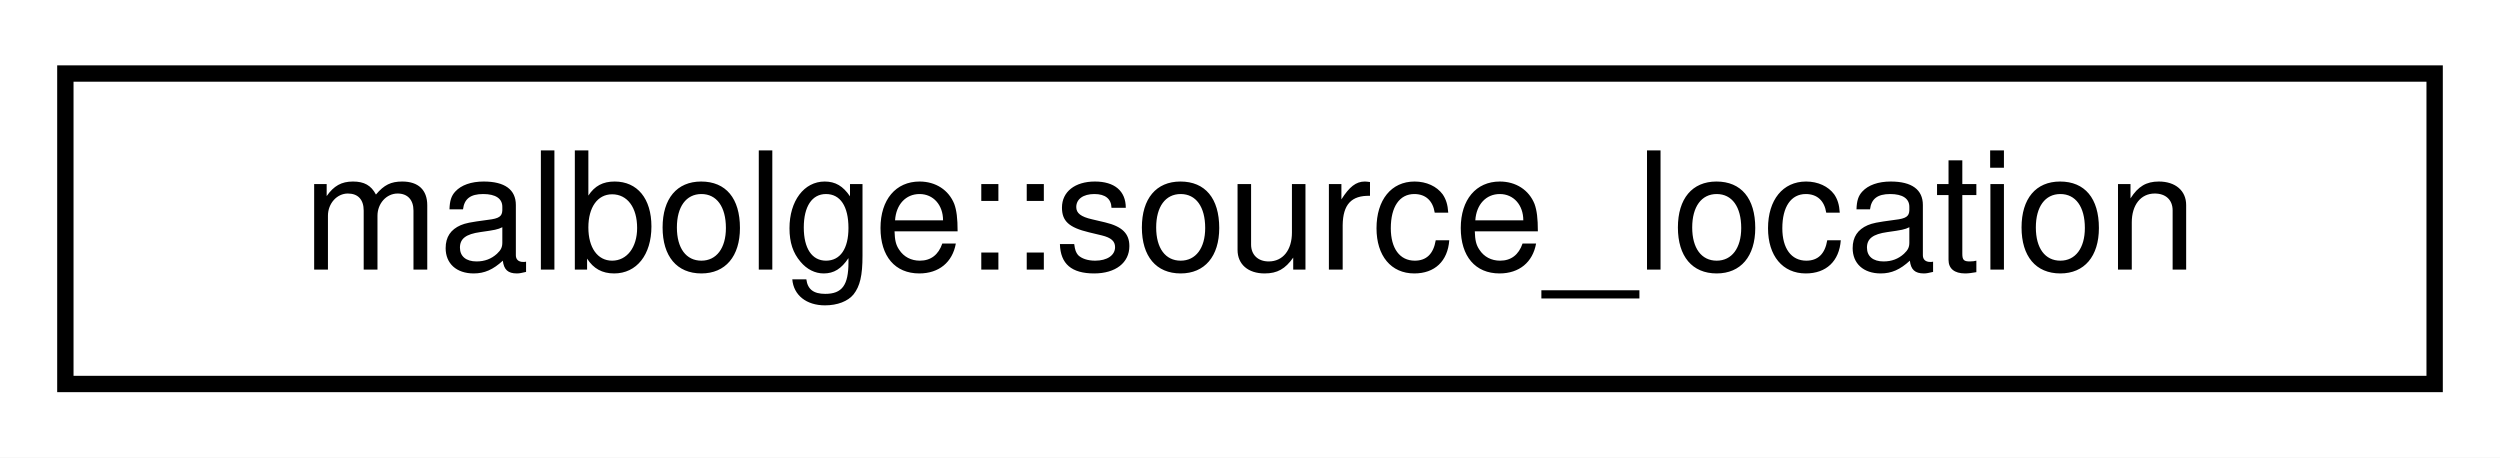
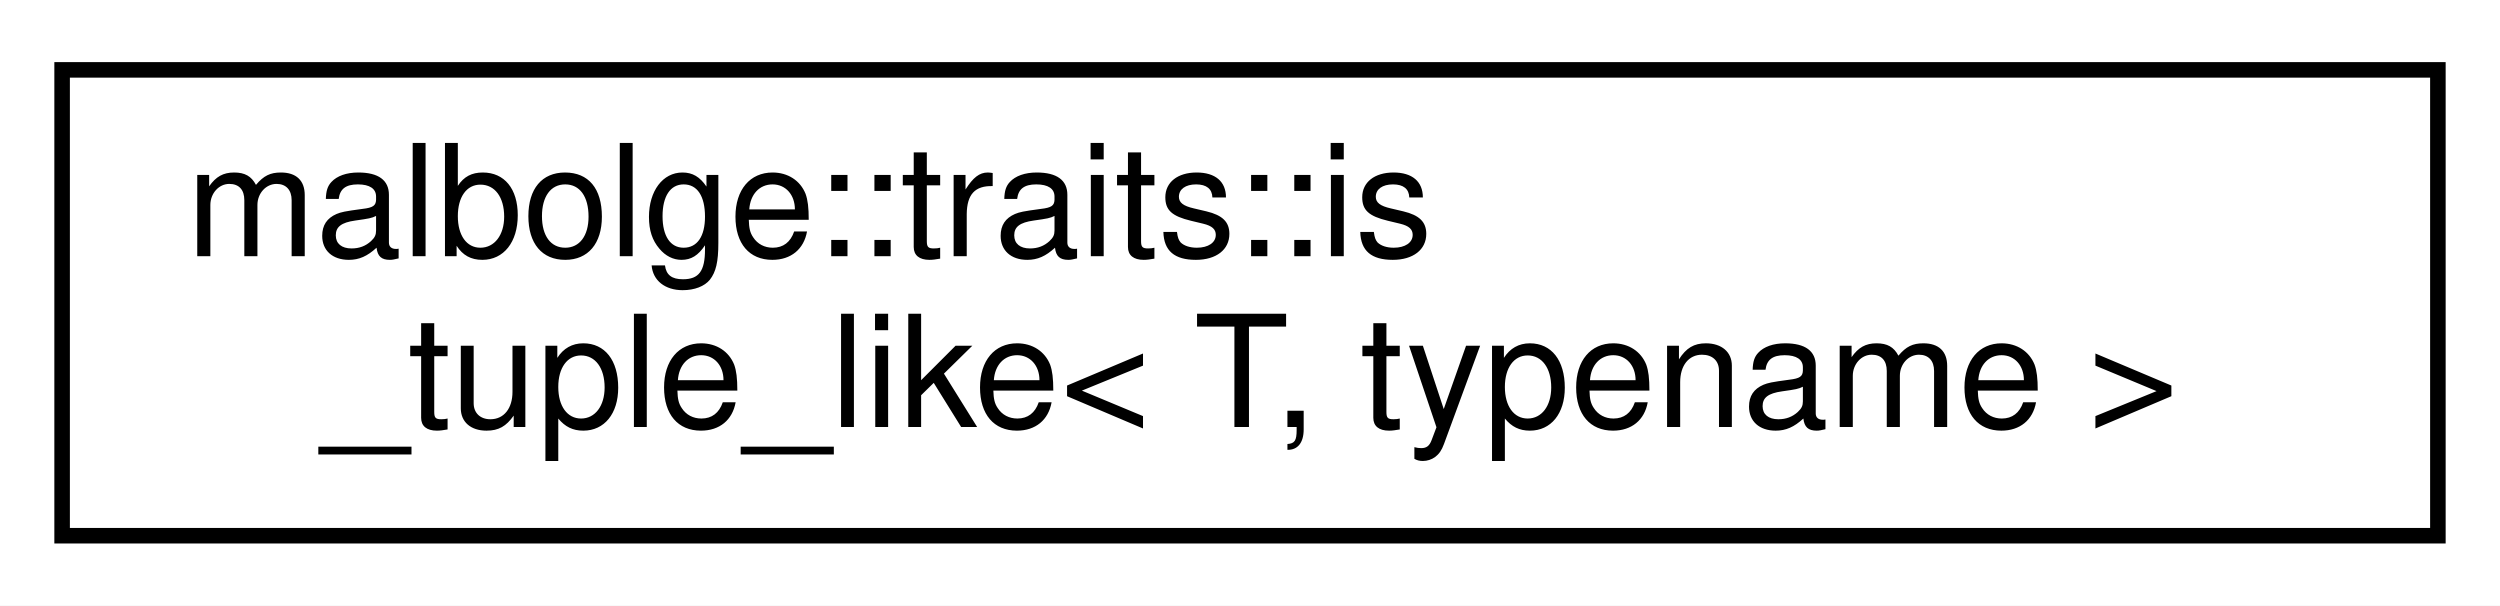
- <svg xmlns="http://www.w3.org/2000/svg" xmlns:xlink="http://www.w3.org/1999/xlink" width="153pt" height="28pt" viewBox="0.00 0.00 153.00 28.00">
-   <g id="graph0" class="graph" transform="scale(1 1) rotate(0) translate(4 24)">
-     <polygon fill="white" stroke="transparent" points="-4,4 -4,-24 149,-24 149,4 -4,4" />
+ <svg xmlns="http://www.w3.org/2000/svg" xmlns:xlink="http://www.w3.org/1999/xlink" width="161pt" height="39pt" viewBox="0.00 0.00 161.00 39.00">
+   <g id="graph0" class="graph" transform="scale(1 1) rotate(0) translate(4 35)">
+     <polygon fill="white" stroke="transparent" points="-4,4 -4,-35 157,-35 157,4 -4,4" />
    <g id="node1" class="node">
      <g id="a_node1">
-         <a xlink:href="structmalbolge_1_1source__location.html" target="_top" xlink:title=" ">
-           <polygon fill="white" stroke="black" points="0,-0.5 0,-19.5 145,-19.5 145,-0.5 0,-0.5" />
-           <text text-anchor="middle" x="72.5" y="-7.5" font-family="Helvetica,sans-Serif" font-size="10.00">malbolge::source_location</text>
+         <a xlink:href="structmalbolge_1_1traits_1_1is__tuple__like.html" target="_top" xlink:title=" ">
+           <polygon fill="white" stroke="black" points="0,-0.5 0,-30.5 153,-30.5 153,-0.5 0,-0.5" />
+           <text text-anchor="start" x="8" y="-18.5" font-family="Helvetica,sans-Serif" font-size="10.00">malbolge::traits::is</text>
+           <text text-anchor="middle" x="76.5" y="-7.5" font-family="Helvetica,sans-Serif" font-size="10.00">_tuple_like&lt; T, typename &gt;</text>
        </a>
      </g>
    </g>
  </g>
</svg>
